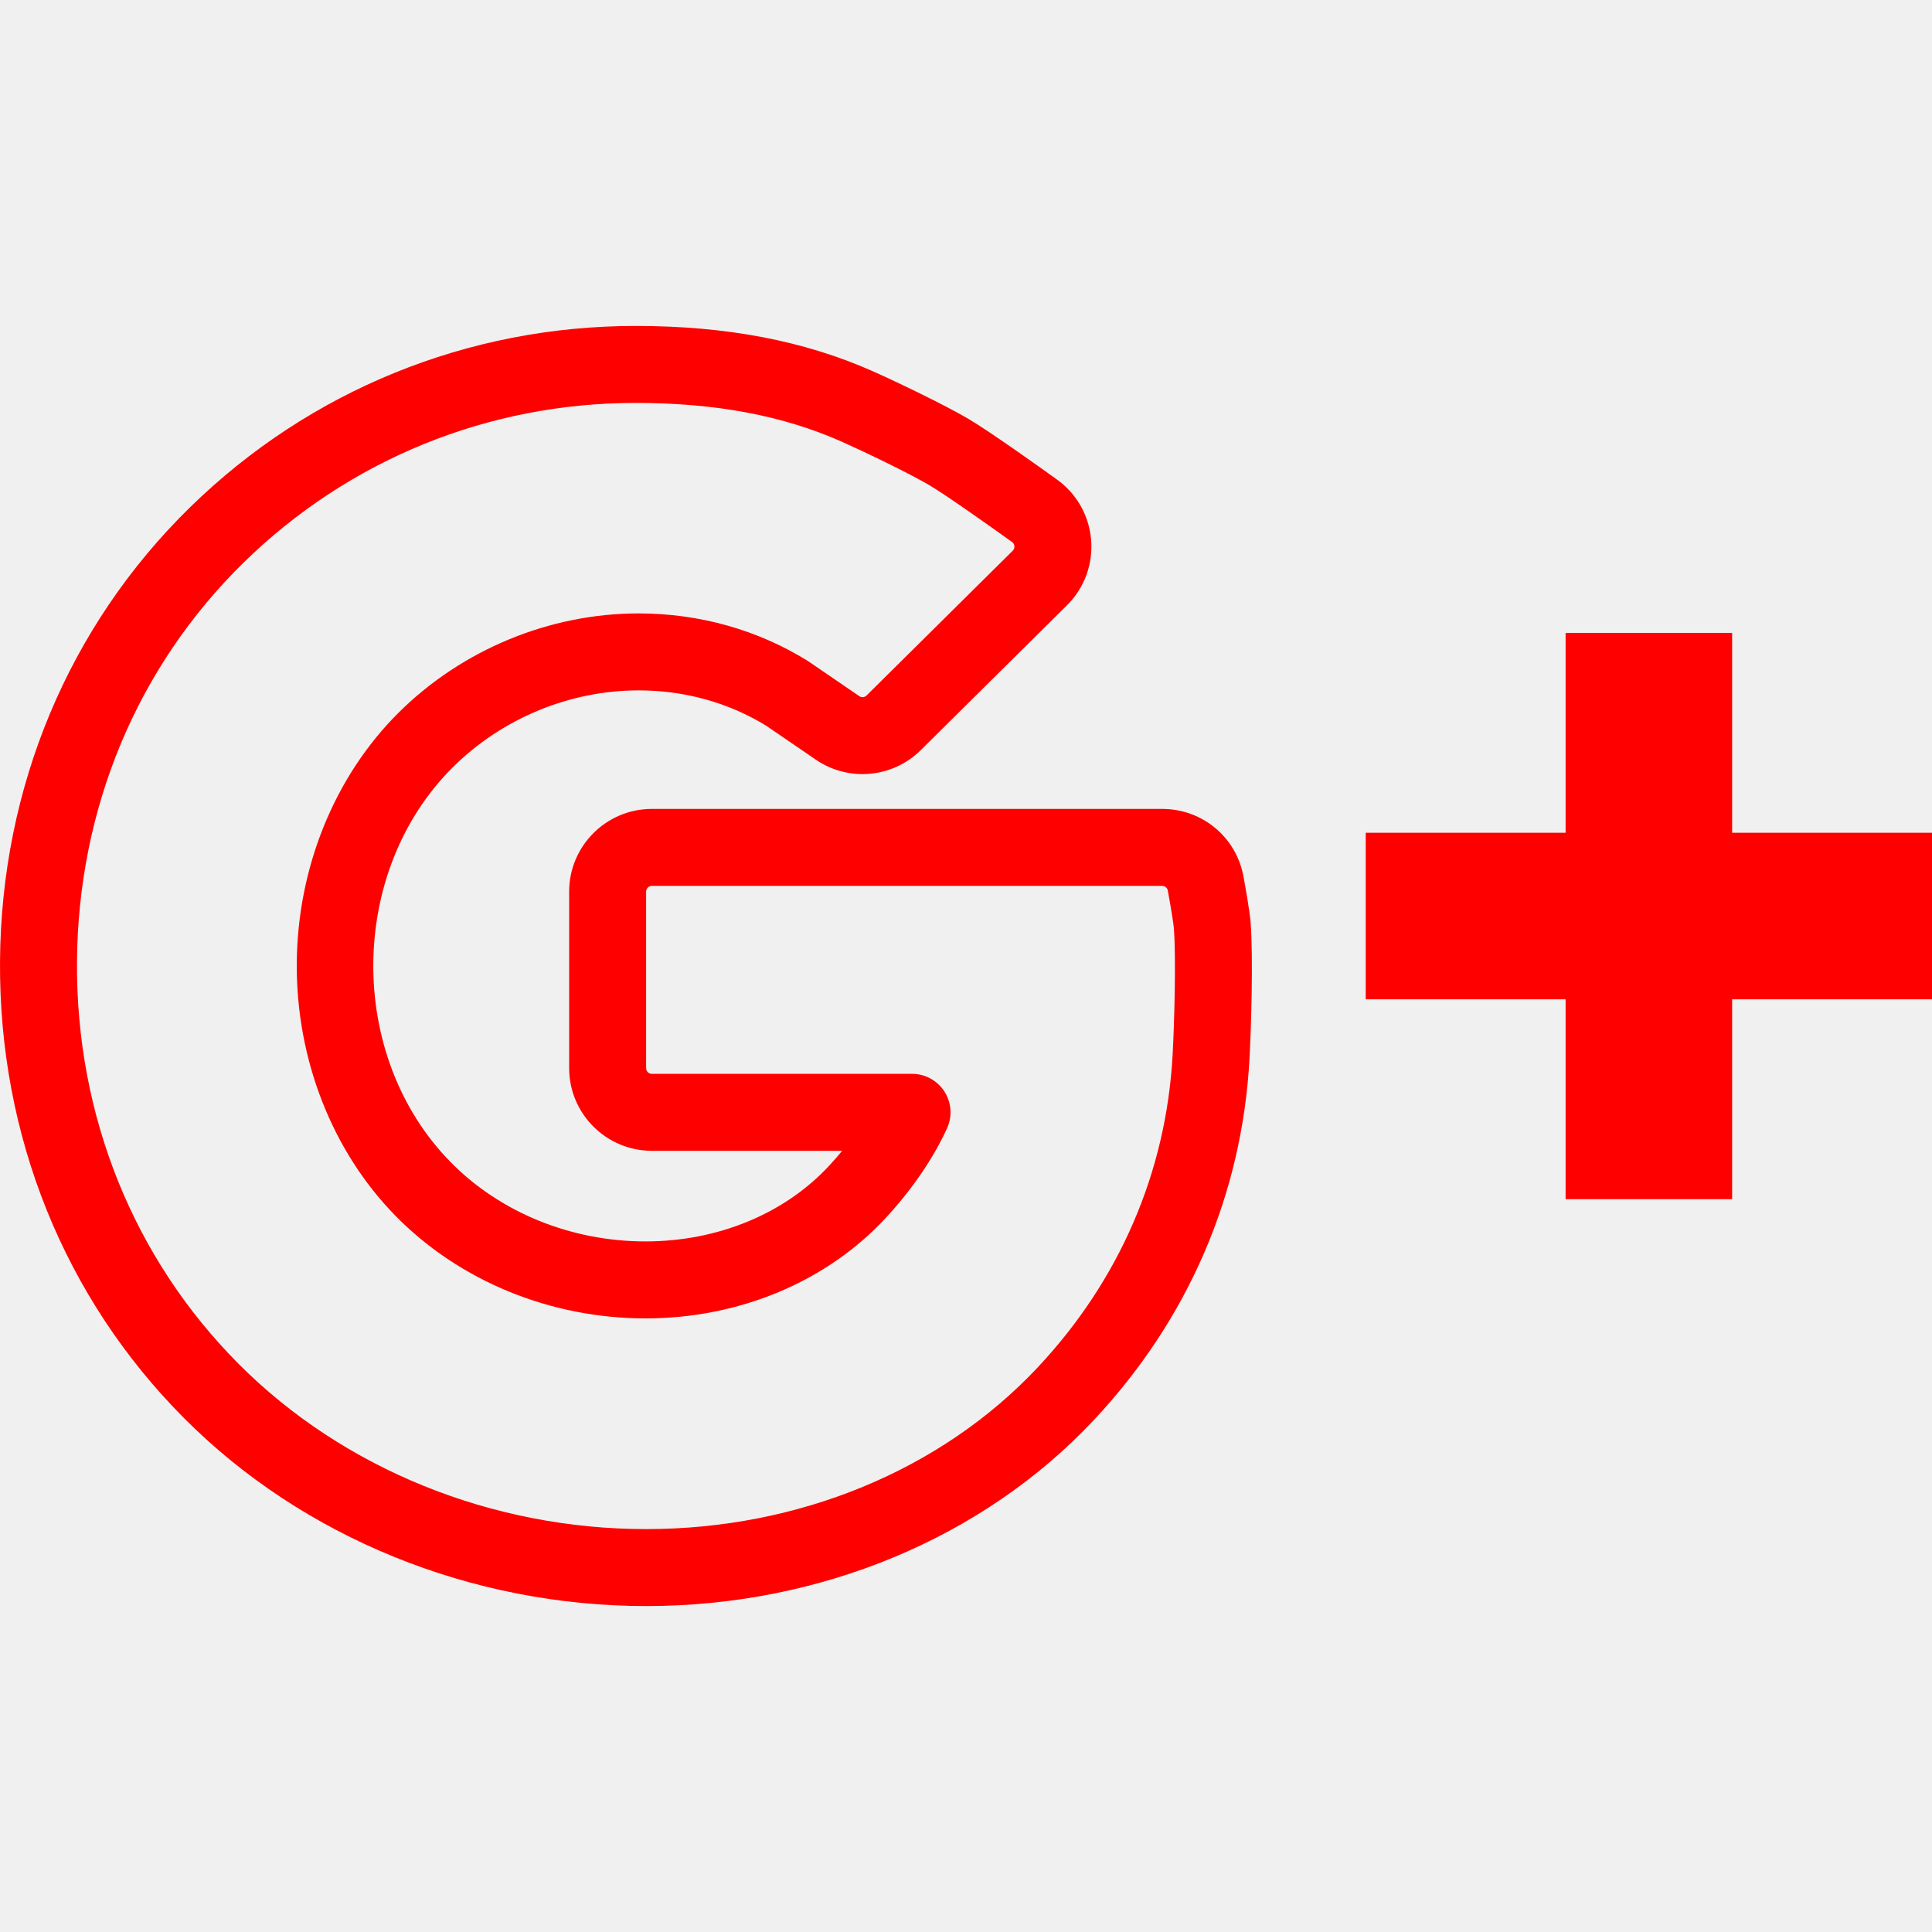
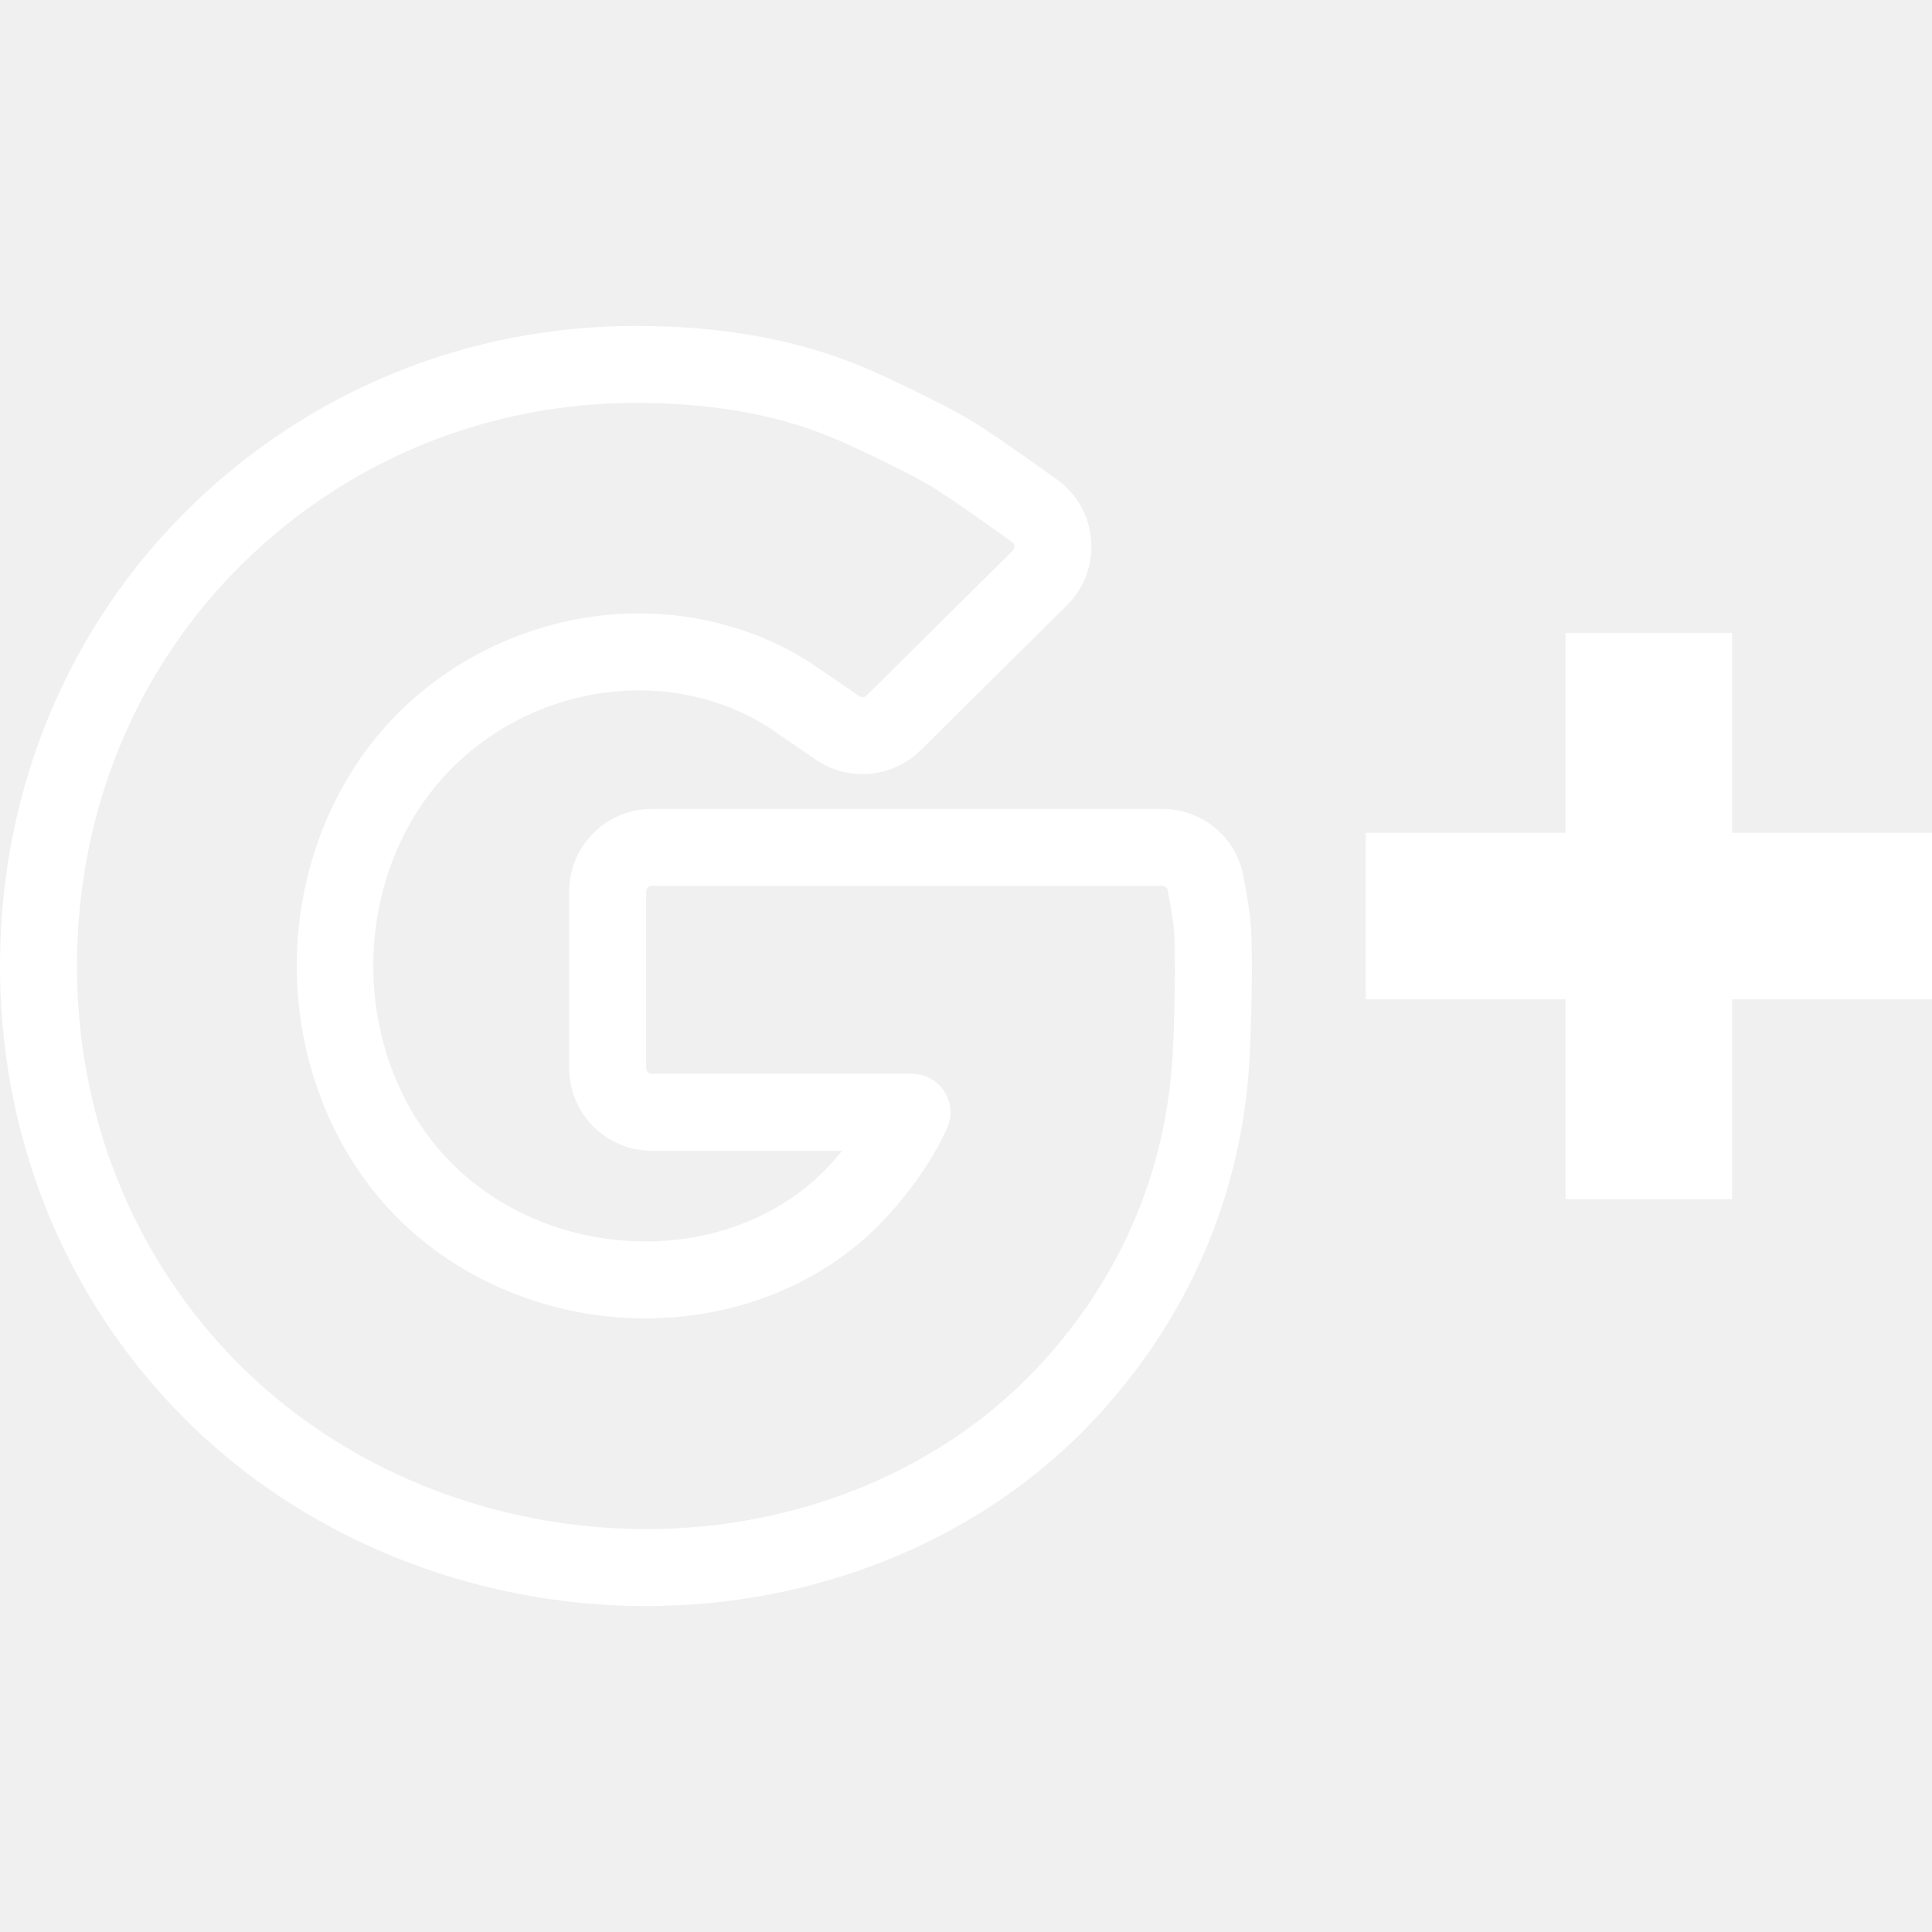
- <svg xmlns="http://www.w3.org/2000/svg" height="20px" width="20px" version="1.1" id="Layer_1" viewBox="0 0 512 512" xml:space="preserve">
-   <polygon style="fill:red;" points="512,264.828 459.034,264.828 459.034,317.793 414.897,317.793 414.897,264.828    361.931,264.828 361.931,220.69 414.897,220.69 414.897,167.724 459.034,167.724 459.034,220.69 512,220.69  " />
+ <svg xmlns="http://www.w3.org/2000/svg" height="18px" width="18px" version="1.1" id="Layer_1" viewBox="0 0 512 512" xml:space="preserve">
+   <polygon fill="#fff" points="512,264.828 459.034,264.828 459.034,317.793 414.897,317.793 414.897,264.828    361.931,264.828 361.931,220.69 414.897,220.69 414.897,167.724 459.034,167.724 459.034,220.69 512,220.69  " />
  <g>
-     <path style="fill:red;" d="M171.245,425.622c-46.319,0-90.952-18.145-122.456-49.783   C17.019,343.938-0.306,300.944,0.004,254.779c0.309-46.153,18.206-88.902,50.392-120.369   c31.683-30.974,73.605-48.032,118.042-48.032c24.154,0,44.759,3.946,62.996,12.064c6.633,2.953,19.064,8.949,25.158,12.531   c6.033,3.546,21.141,14.397,23.234,15.904c5.34,3.712,8.734,9.543,9.315,16.024c0.589,6.523-1.744,12.912-6.4,17.524   l-38.748,38.385c-7.446,7.377-19.132,8.437-27.786,2.515l-13.097-8.961c-9.968-6.155-21.676-9.408-33.873-9.408   c-18.243,0-36.179,7.417-49.207,20.349c-27.866,27.67-28.178,76.555-0.666,104.611c13.129,13.393,31.97,21.073,51.695,21.073   c19.145,0,36.899-7.326,48.709-20.1c1.193-1.29,2.334-2.598,3.416-3.916h-50.447c-12.078,0-21.905-9.826-21.905-21.904v-46.791   c0-12.078,9.826-21.904,21.905-21.904h135.264c10.806,0,19.869,7.71,21.613,18.355c0.4,2.167,1.602,8.84,1.823,11.842l0,0   c0.713,9.73,0.1,28.467-0.309,36.016c-1.948,35.979-16.242,69.119-41.34,95.837C260.42,407.691,217.212,425.622,171.245,425.622z    M168.438,106.777c-39.075,0-75.932,14.994-103.781,42.221c-28.266,27.633-43.982,65.249-44.254,105.92   c-0.273,40.681,14.941,78.513,42.84,106.531c27.704,27.821,67.069,43.778,108.001,43.778c40.359,0,78.148-15.587,103.676-42.764   c21.762-23.168,34.155-51.861,35.839-82.975c0.476-8.808,0.913-25.523,0.335-33.424c-0.099-1.344-0.886-6.103-1.558-9.741   c-0.017-0.092-0.033-0.185-0.047-0.277c-0.115-0.736-0.74-1.271-1.486-1.271H172.738c-0.83,0-1.506,0.675-1.506,1.505v46.791   c0,0.83,0.676,1.505,1.506,1.505h68.958c3.47,0,6.702,1.764,8.58,4.684c1.877,2.919,2.141,6.592,0.701,9.749   c-3.644,7.988-9.257,16.194-16.23,23.734c-15.658,16.935-38.871,26.647-63.685,26.647c-25.17,0-49.32-9.911-66.26-27.19   c-16.785-17.116-26.319-41.488-26.156-66.865c0.163-25.378,10.009-49.617,27.016-66.503c16.821-16.697,39.994-26.272,63.579-26.272   c16.084,0,31.587,4.357,44.833,12.6c0.125,0.079,0.249,0.159,0.37,0.242l13.285,9.091c0.595,0.406,1.398,0.335,1.911-0.172   l38.748-38.385c0.319-0.317,0.479-0.756,0.44-1.204c-0.041-0.452-0.276-0.855-0.65-1.11c-0.064-0.044-0.129-0.09-0.193-0.136   c-4.52-3.257-17.237-12.287-21.725-14.927c-5.376-3.159-17.083-8.794-23.119-11.481   C207.567,110.145,189.675,106.777,168.438,106.777z" />
+     <path fill="#fff" d="M171.245,425.622c-46.319,0-90.952-18.145-122.456-49.783   C17.019,343.938-0.306,300.944,0.004,254.779c0.309-46.153,18.206-88.902,50.392-120.369   c31.683-30.974,73.605-48.032,118.042-48.032c24.154,0,44.759,3.946,62.996,12.064c6.633,2.953,19.064,8.949,25.158,12.531   c6.033,3.546,21.141,14.397,23.234,15.904c5.34,3.712,8.734,9.543,9.315,16.024c0.589,6.523-1.744,12.912-6.4,17.524   l-38.748,38.385c-7.446,7.377-19.132,8.437-27.786,2.515l-13.097-8.961c-9.968-6.155-21.676-9.408-33.873-9.408   c-18.243,0-36.179,7.417-49.207,20.349c-27.866,27.67-28.178,76.555-0.666,104.611c13.129,13.393,31.97,21.073,51.695,21.073   c19.145,0,36.899-7.326,48.709-20.1c1.193-1.29,2.334-2.598,3.416-3.916h-50.447c-12.078,0-21.905-9.826-21.905-21.904v-46.791   c0-12.078,9.826-21.904,21.905-21.904h135.264c10.806,0,19.869,7.71,21.613,18.355c0.4,2.167,1.602,8.84,1.823,11.842l0,0   c0.713,9.73,0.1,28.467-0.309,36.016c-1.948,35.979-16.242,69.119-41.34,95.837C260.42,407.691,217.212,425.622,171.245,425.622z    M168.438,106.777c-39.075,0-75.932,14.994-103.781,42.221c-28.266,27.633-43.982,65.249-44.254,105.92   c-0.273,40.681,14.941,78.513,42.84,106.531c27.704,27.821,67.069,43.778,108.001,43.778c40.359,0,78.148-15.587,103.676-42.764   c21.762-23.168,34.155-51.861,35.839-82.975c0.476-8.808,0.913-25.523,0.335-33.424c-0.099-1.344-0.886-6.103-1.558-9.741   c-0.017-0.092-0.033-0.185-0.047-0.277c-0.115-0.736-0.74-1.271-1.486-1.271H172.738c-0.83,0-1.506,0.675-1.506,1.505v46.791   c0,0.83,0.676,1.505,1.506,1.505h68.958c3.47,0,6.702,1.764,8.58,4.684c1.877,2.919,2.141,6.592,0.701,9.749   c-3.644,7.988-9.257,16.194-16.23,23.734c-15.658,16.935-38.871,26.647-63.685,26.647c-25.17,0-49.32-9.911-66.26-27.19   c-16.785-17.116-26.319-41.488-26.156-66.865c0.163-25.378,10.009-49.617,27.016-66.503c16.821-16.697,39.994-26.272,63.579-26.272   c16.084,0,31.587,4.357,44.833,12.6c0.125,0.079,0.249,0.159,0.37,0.242l13.285,9.091c0.595,0.406,1.398,0.335,1.911-0.172   l38.748-38.385c0.319-0.317,0.479-0.756,0.44-1.204c-0.041-0.452-0.276-0.855-0.65-1.11c-0.064-0.044-0.129-0.09-0.193-0.136   c-4.52-3.257-17.237-12.287-21.725-14.927c-5.376-3.159-17.083-8.794-23.119-11.481   C207.567,110.145,189.675,106.777,168.438,106.777z" />
  </g>
</svg>
